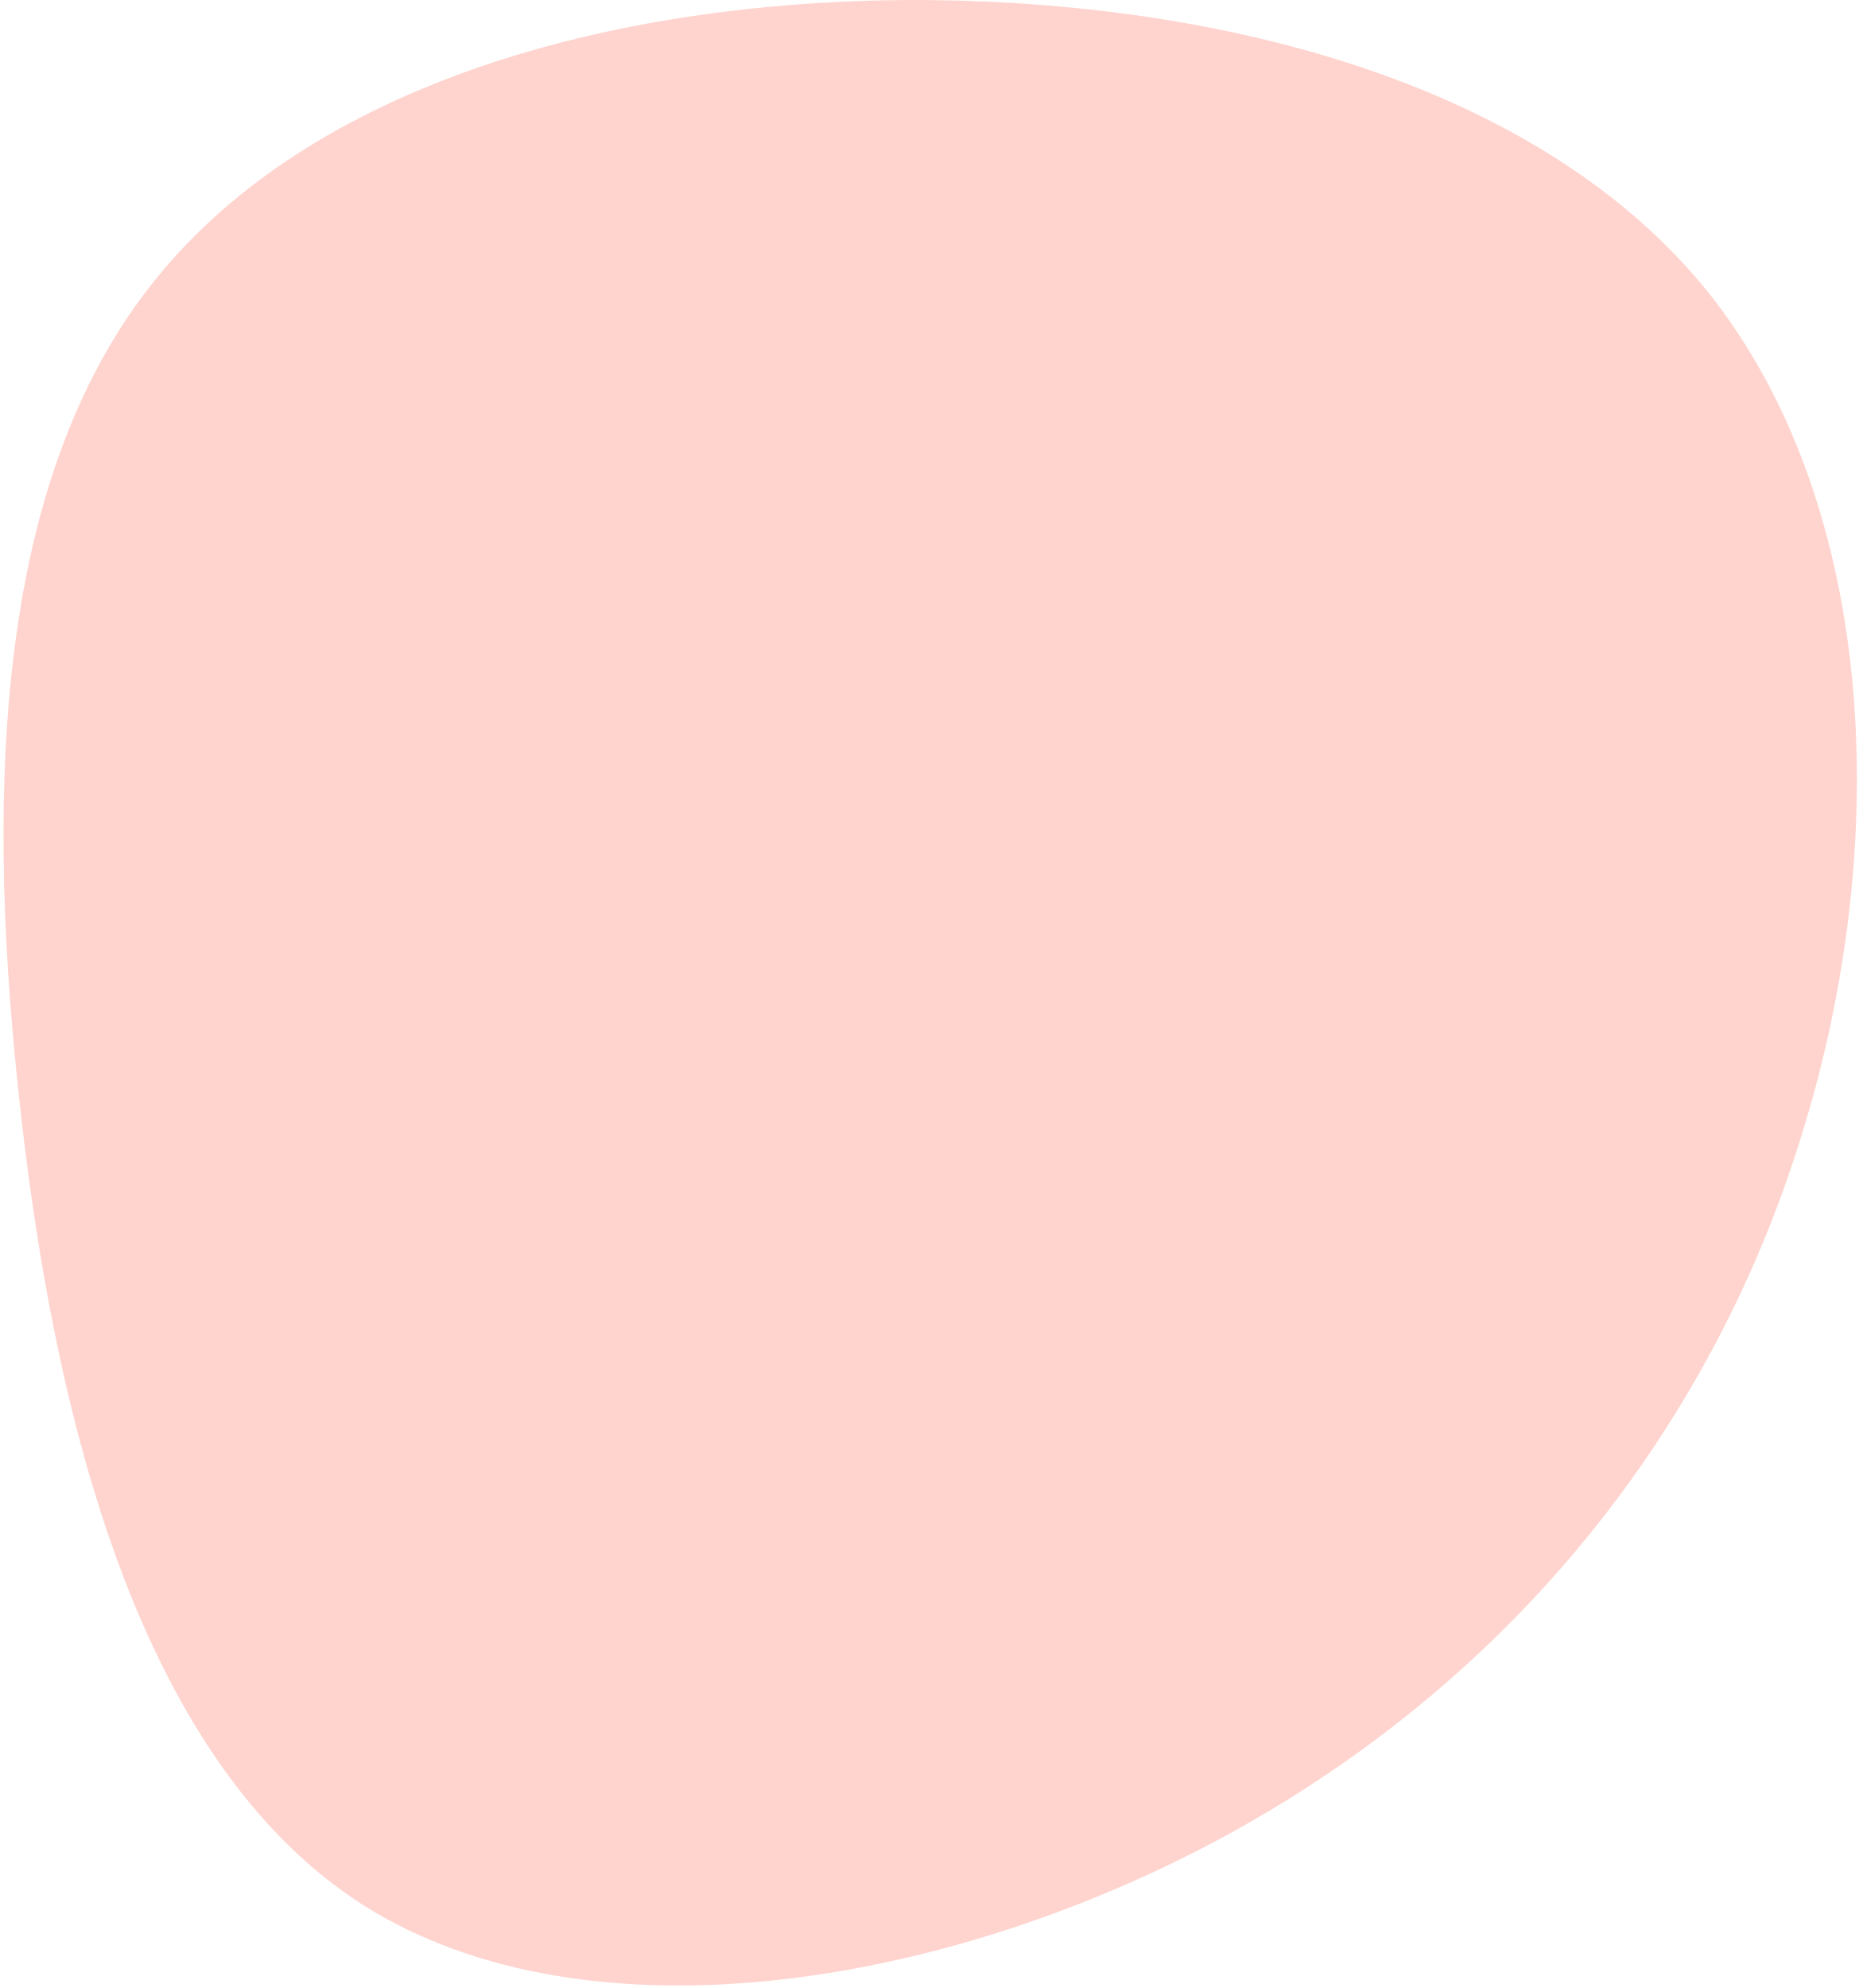
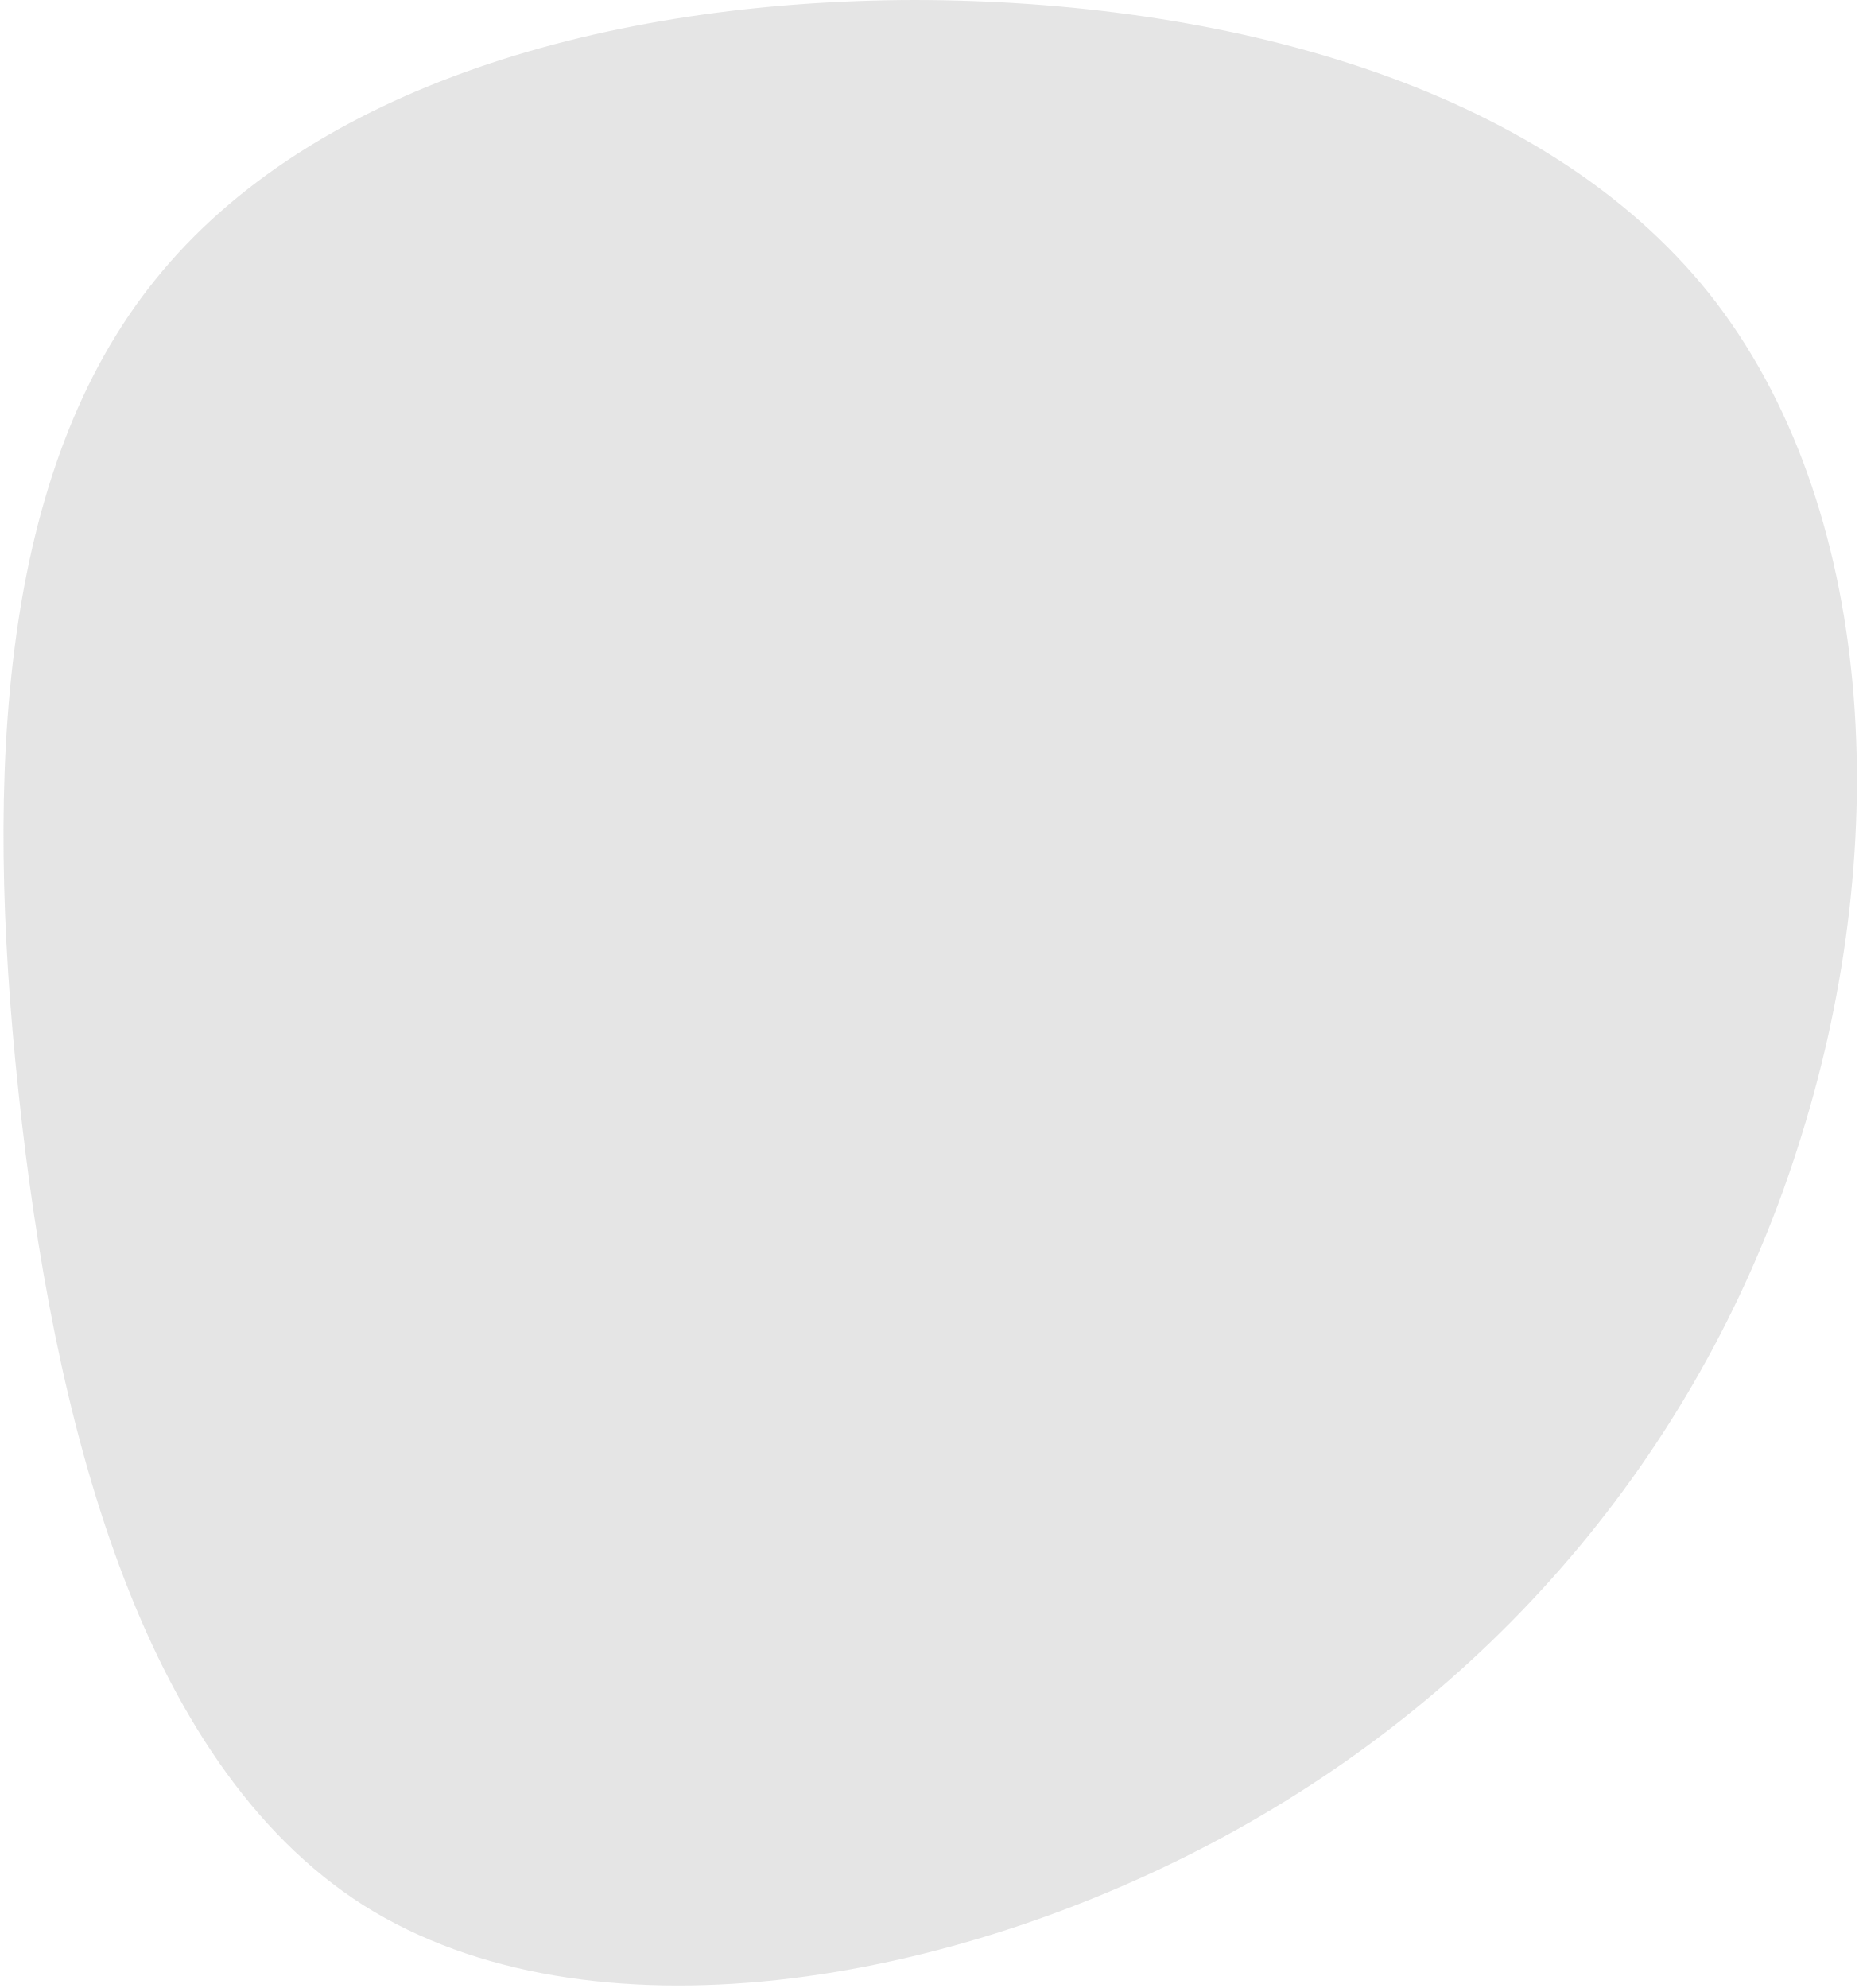
<svg xmlns="http://www.w3.org/2000/svg" width="459" height="491" viewBox="0 0 459 491" fill="none">
-   <path d="M304.32 452.526C235.082 490.701 145.401 505.671 89.759 470.553C34.206 435.103 13.022 349.654 4.574 269.744C-3.963 190.165 0.235 116.126 38.474 68.935C76.802 21.414 149.679 0.168 225.796 0C301.493 0.074 380.607 20.563 422.153 72.468C463.611 124.704 467.59 208.026 445.016 280.332C422.685 353.059 373.559 414.35 304.32 452.526Z" fill="#FE705A" fill-opacity="0.3" />
+   <path d="M304.32 452.526C235.082 490.701 145.401 505.671 89.759 470.553C34.206 435.103 13.022 349.654 4.574 269.744C-3.963 190.165 0.235 116.126 38.474 68.935C76.802 21.414 149.679 0.168 225.796 0C301.493 0.074 380.607 20.563 422.153 72.468C463.611 124.704 467.59 208.026 445.016 280.332C422.685 353.059 373.559 414.35 304.32 452.526Z" fill="#a9a9a9  " fill-opacity="0.3" />
</svg>
